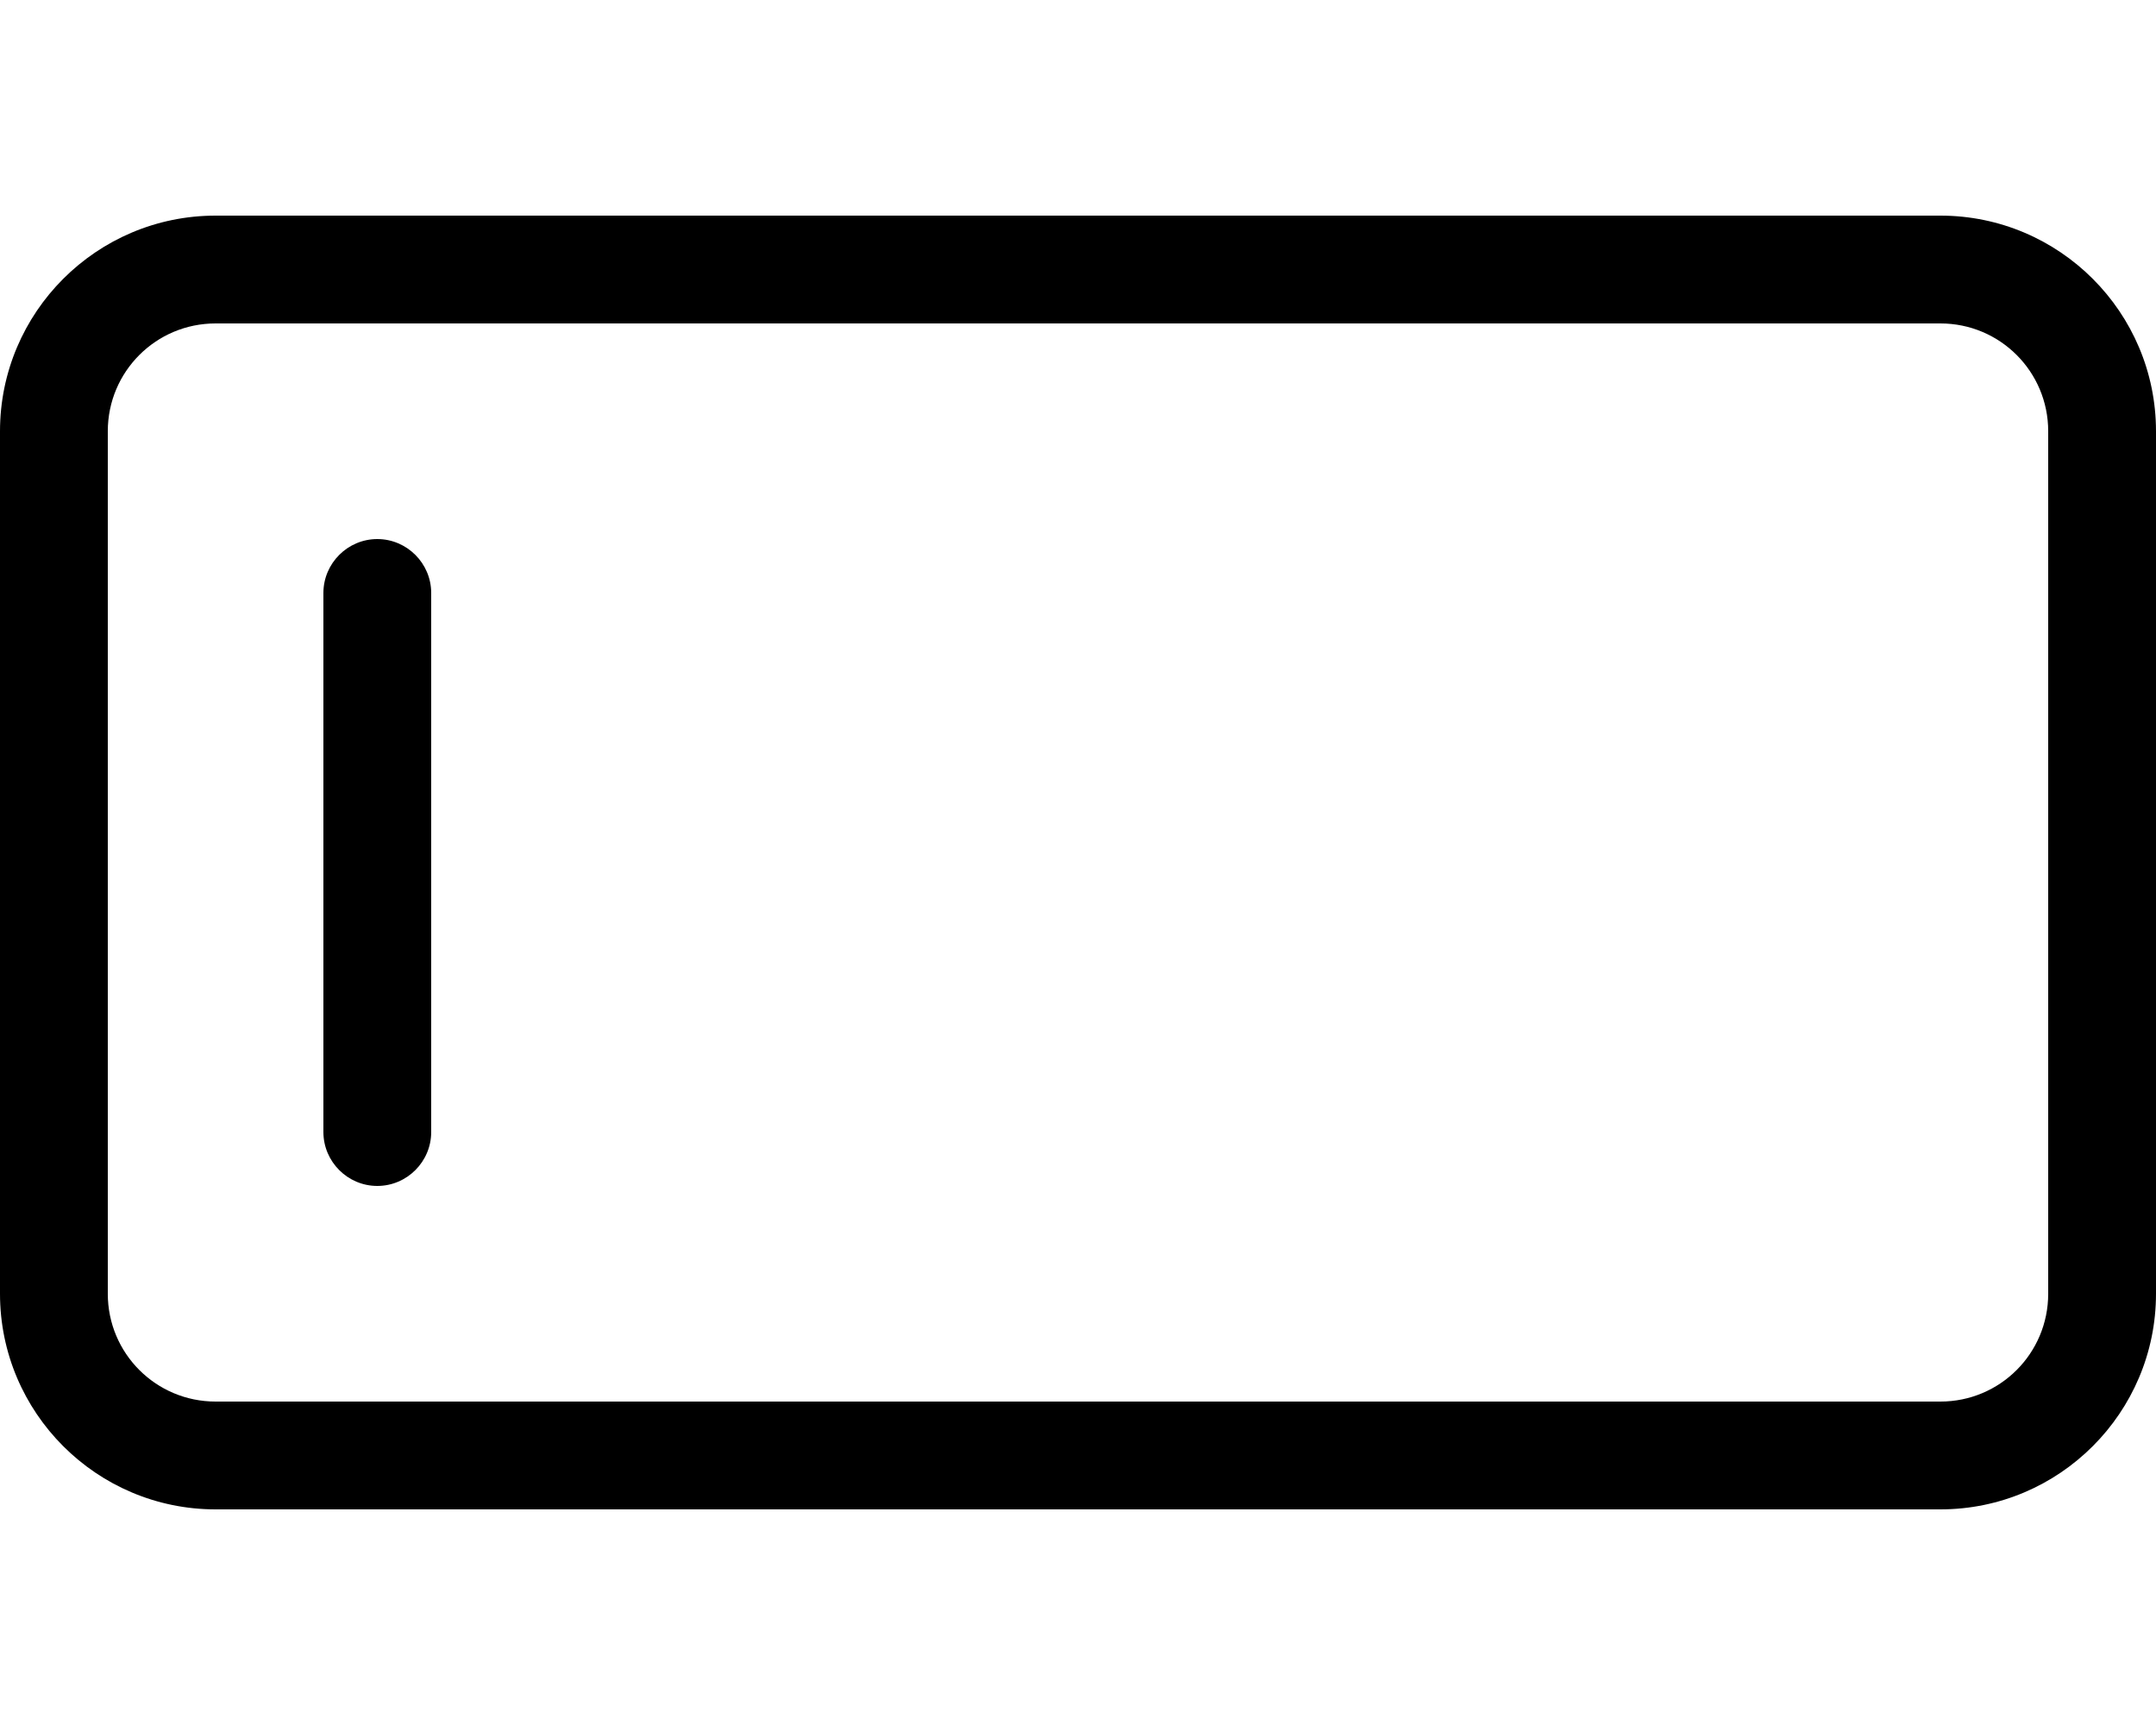
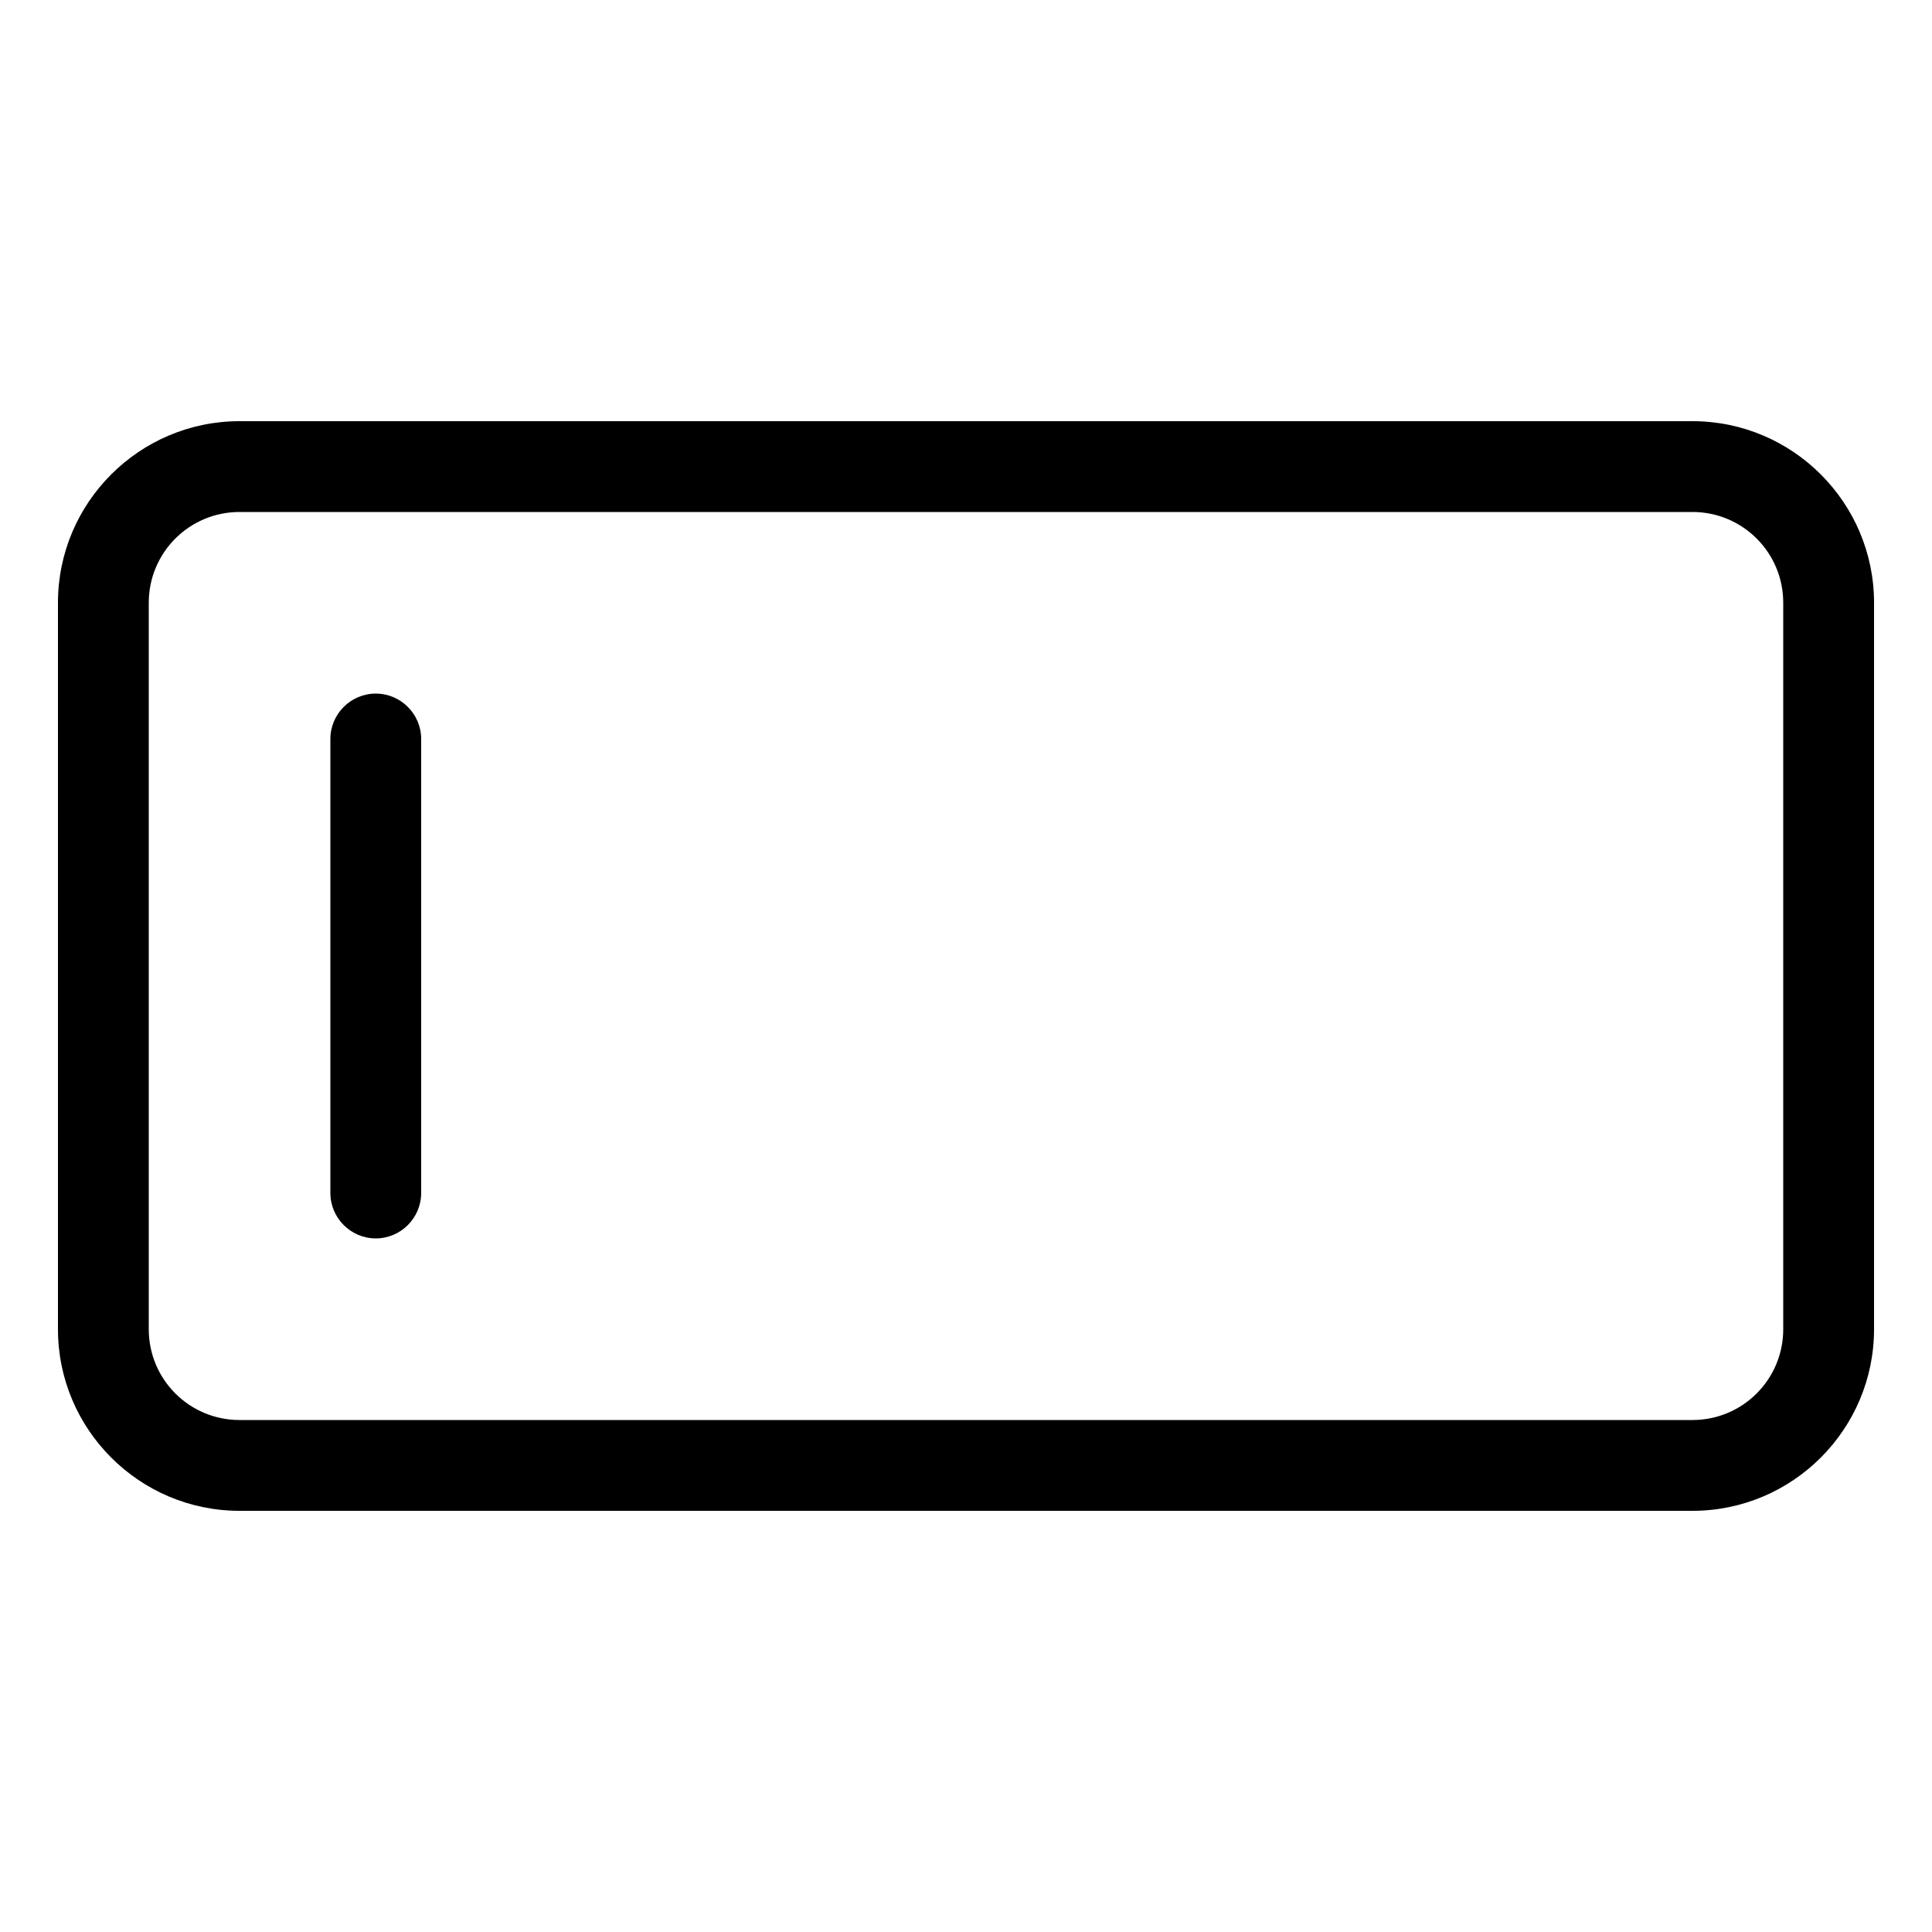
- <svg xmlns="http://www.w3.org/2000/svg" viewBox="0 0 640 512">
-   <path d="M64 96c-17.7 0-32 14.3-32 32V384c0 17.7 14.3 32 32 32H576c17.7 0 32-14.3 32-32V128c0-17.7-14.3-32-32-32H64zM0 128C0 92.7 28.7 64 64 64H576c35.3 0 64 28.7 64 64V384c0 35.3-28.7 64-64 64H64c-35.3 0-64-28.7-64-64V128zm128 48V336c0 8.8-7.2 16-16 16s-16-7.2-16-16V176c0-8.8 7.2-16 16-16s16 7.2 16 16z" />
+ <svg xmlns="http://www.w3.org/2000/svg" height="500" viewBox="0 0 500 500" width="500">
+   <path d="m0 0h500v500h-500z" fill="none" />
+   <path d="m62 132.5c-12.998 0-23.5 10.502-23.5 23.5v188c0 12.998 10.502 23.5 23.5 23.5h376c12.998 0 23.5-10.502 23.5-23.5v-188c0-12.998-10.502-23.5-23.5-23.5zm-47 23.5c0-25.923 21.077-47 47-47h376c25.923 0 47 21.077 47 47v188c0 25.923-21.077 47-47 47h-376c-25.923 0-47-21.077-47-47zm94 35.25v117.5c0 6.462-5.287 11.75-11.75 11.75s-11.75-5.288-11.75-11.75v-117.5c0-6.463 5.287-11.75 11.75-11.75s11.75 5.287 11.75 11.75z" />
</svg>
